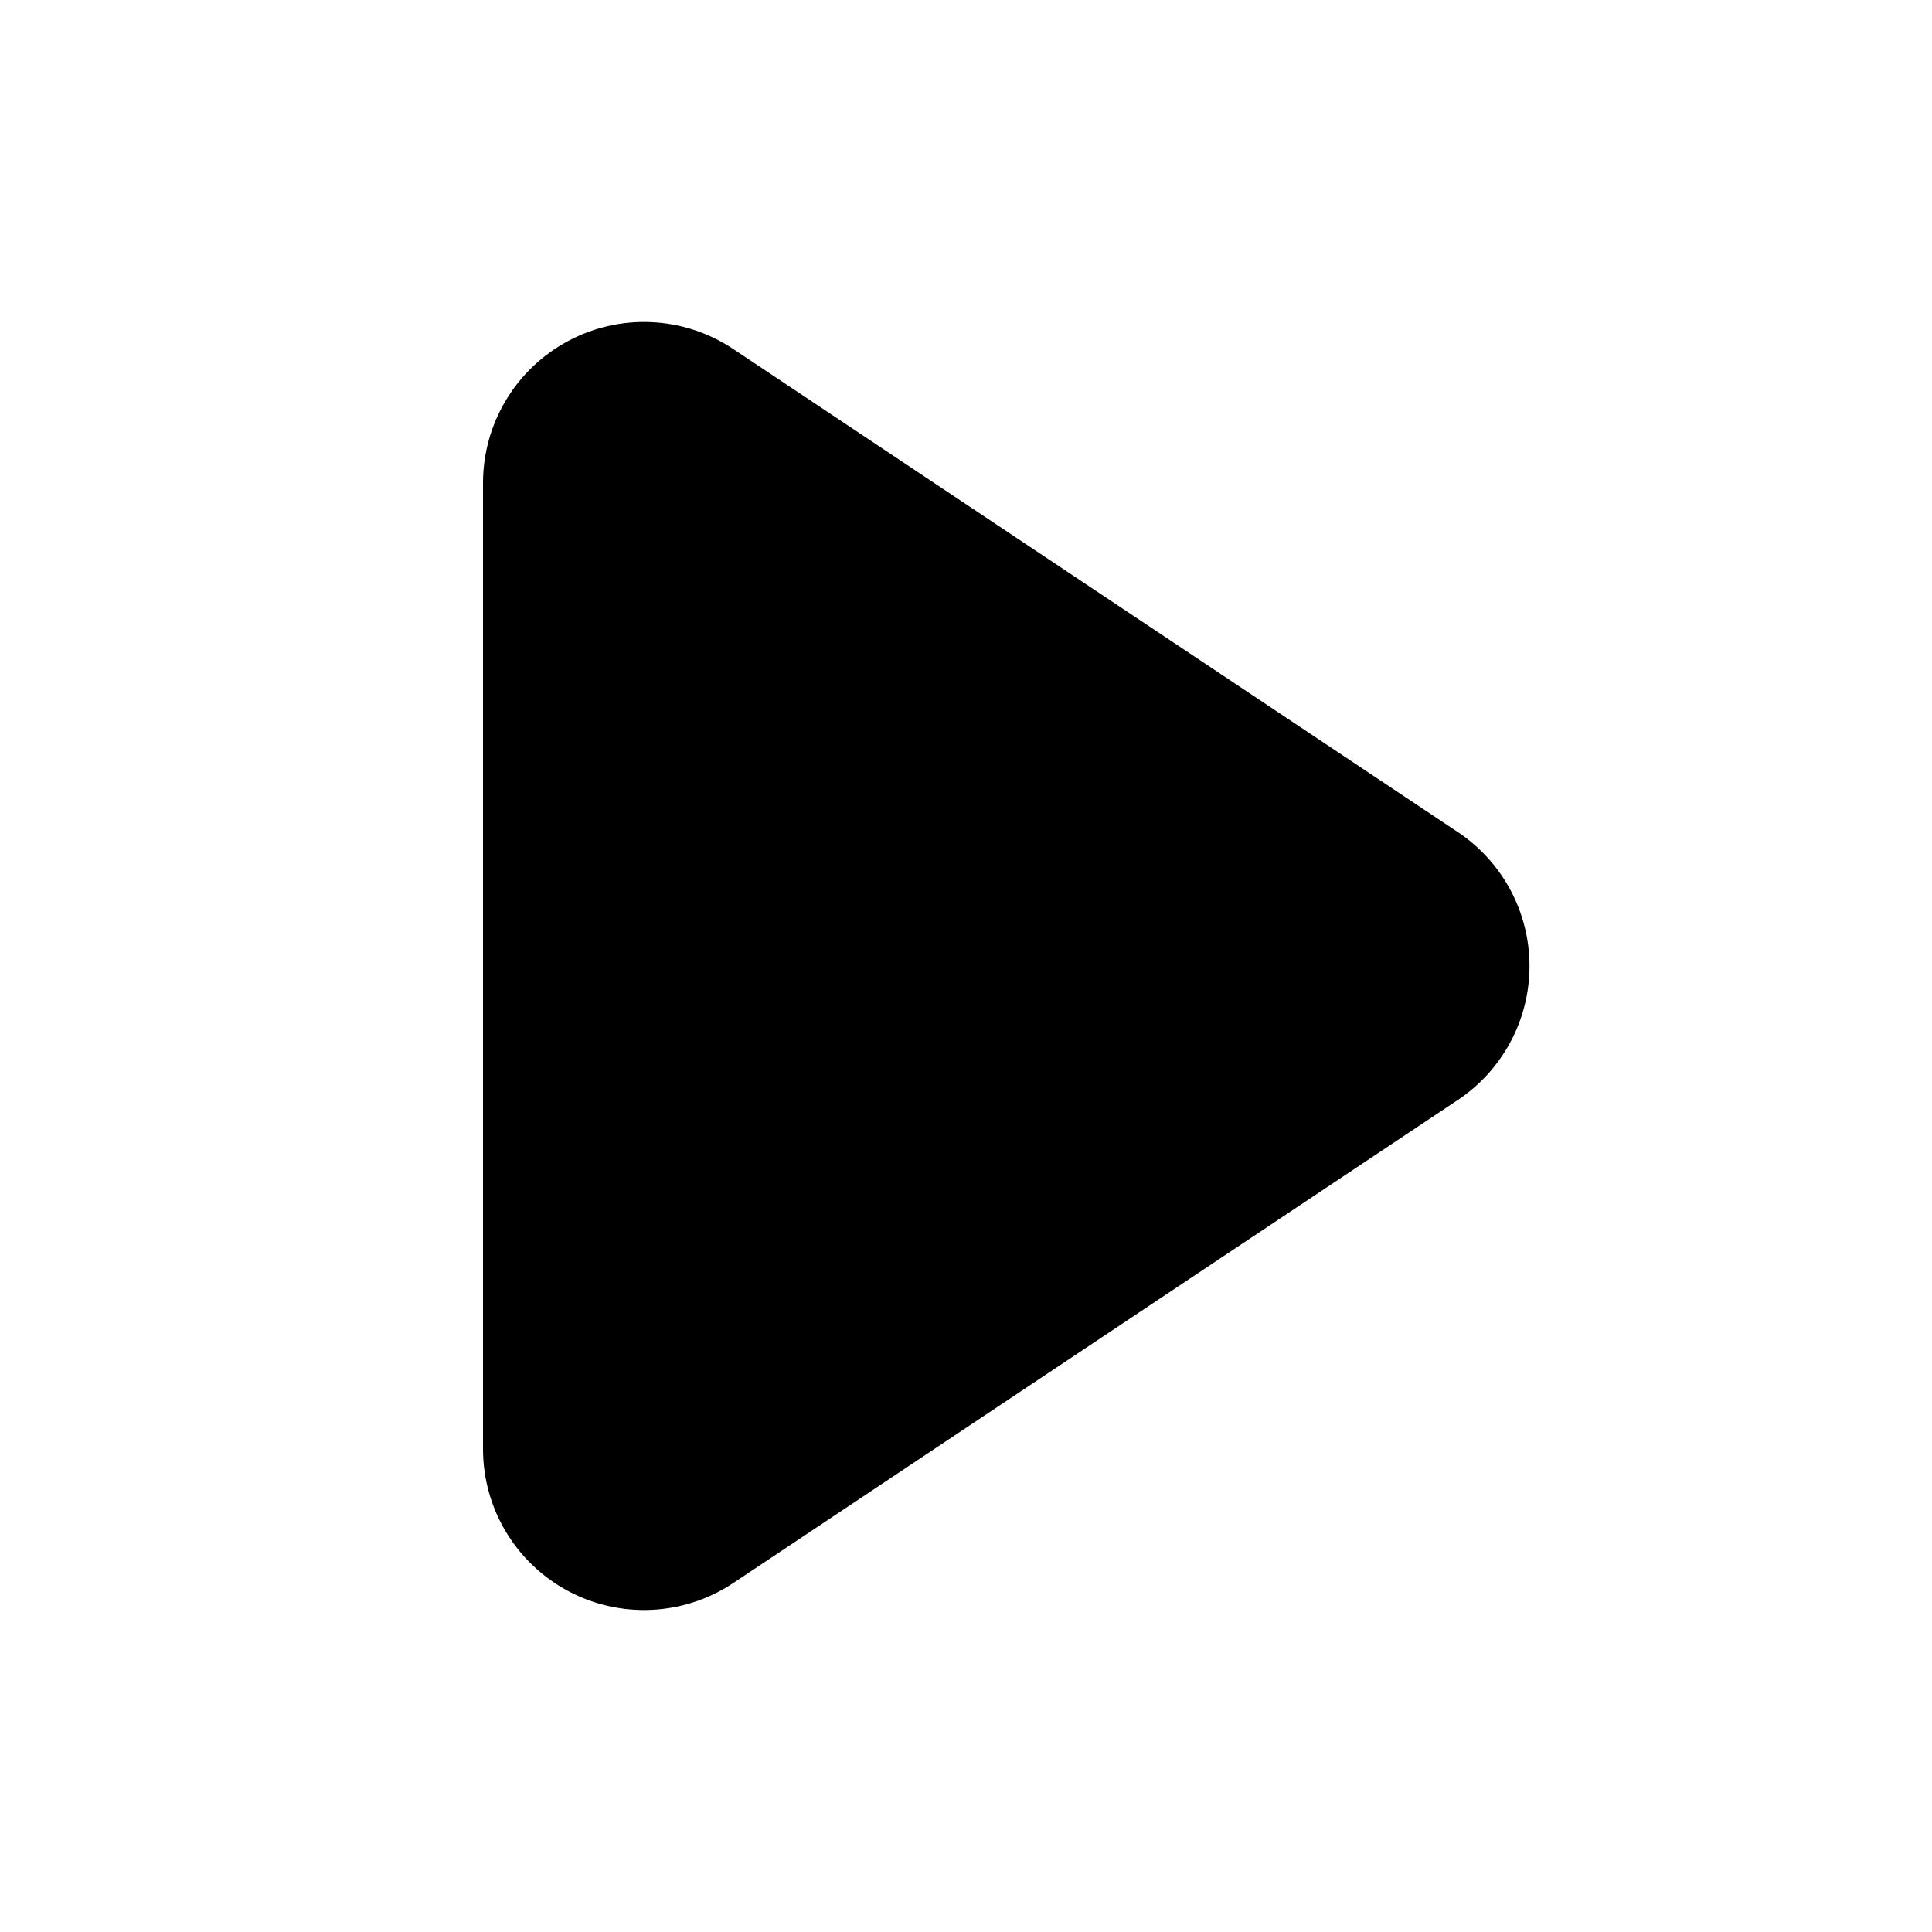
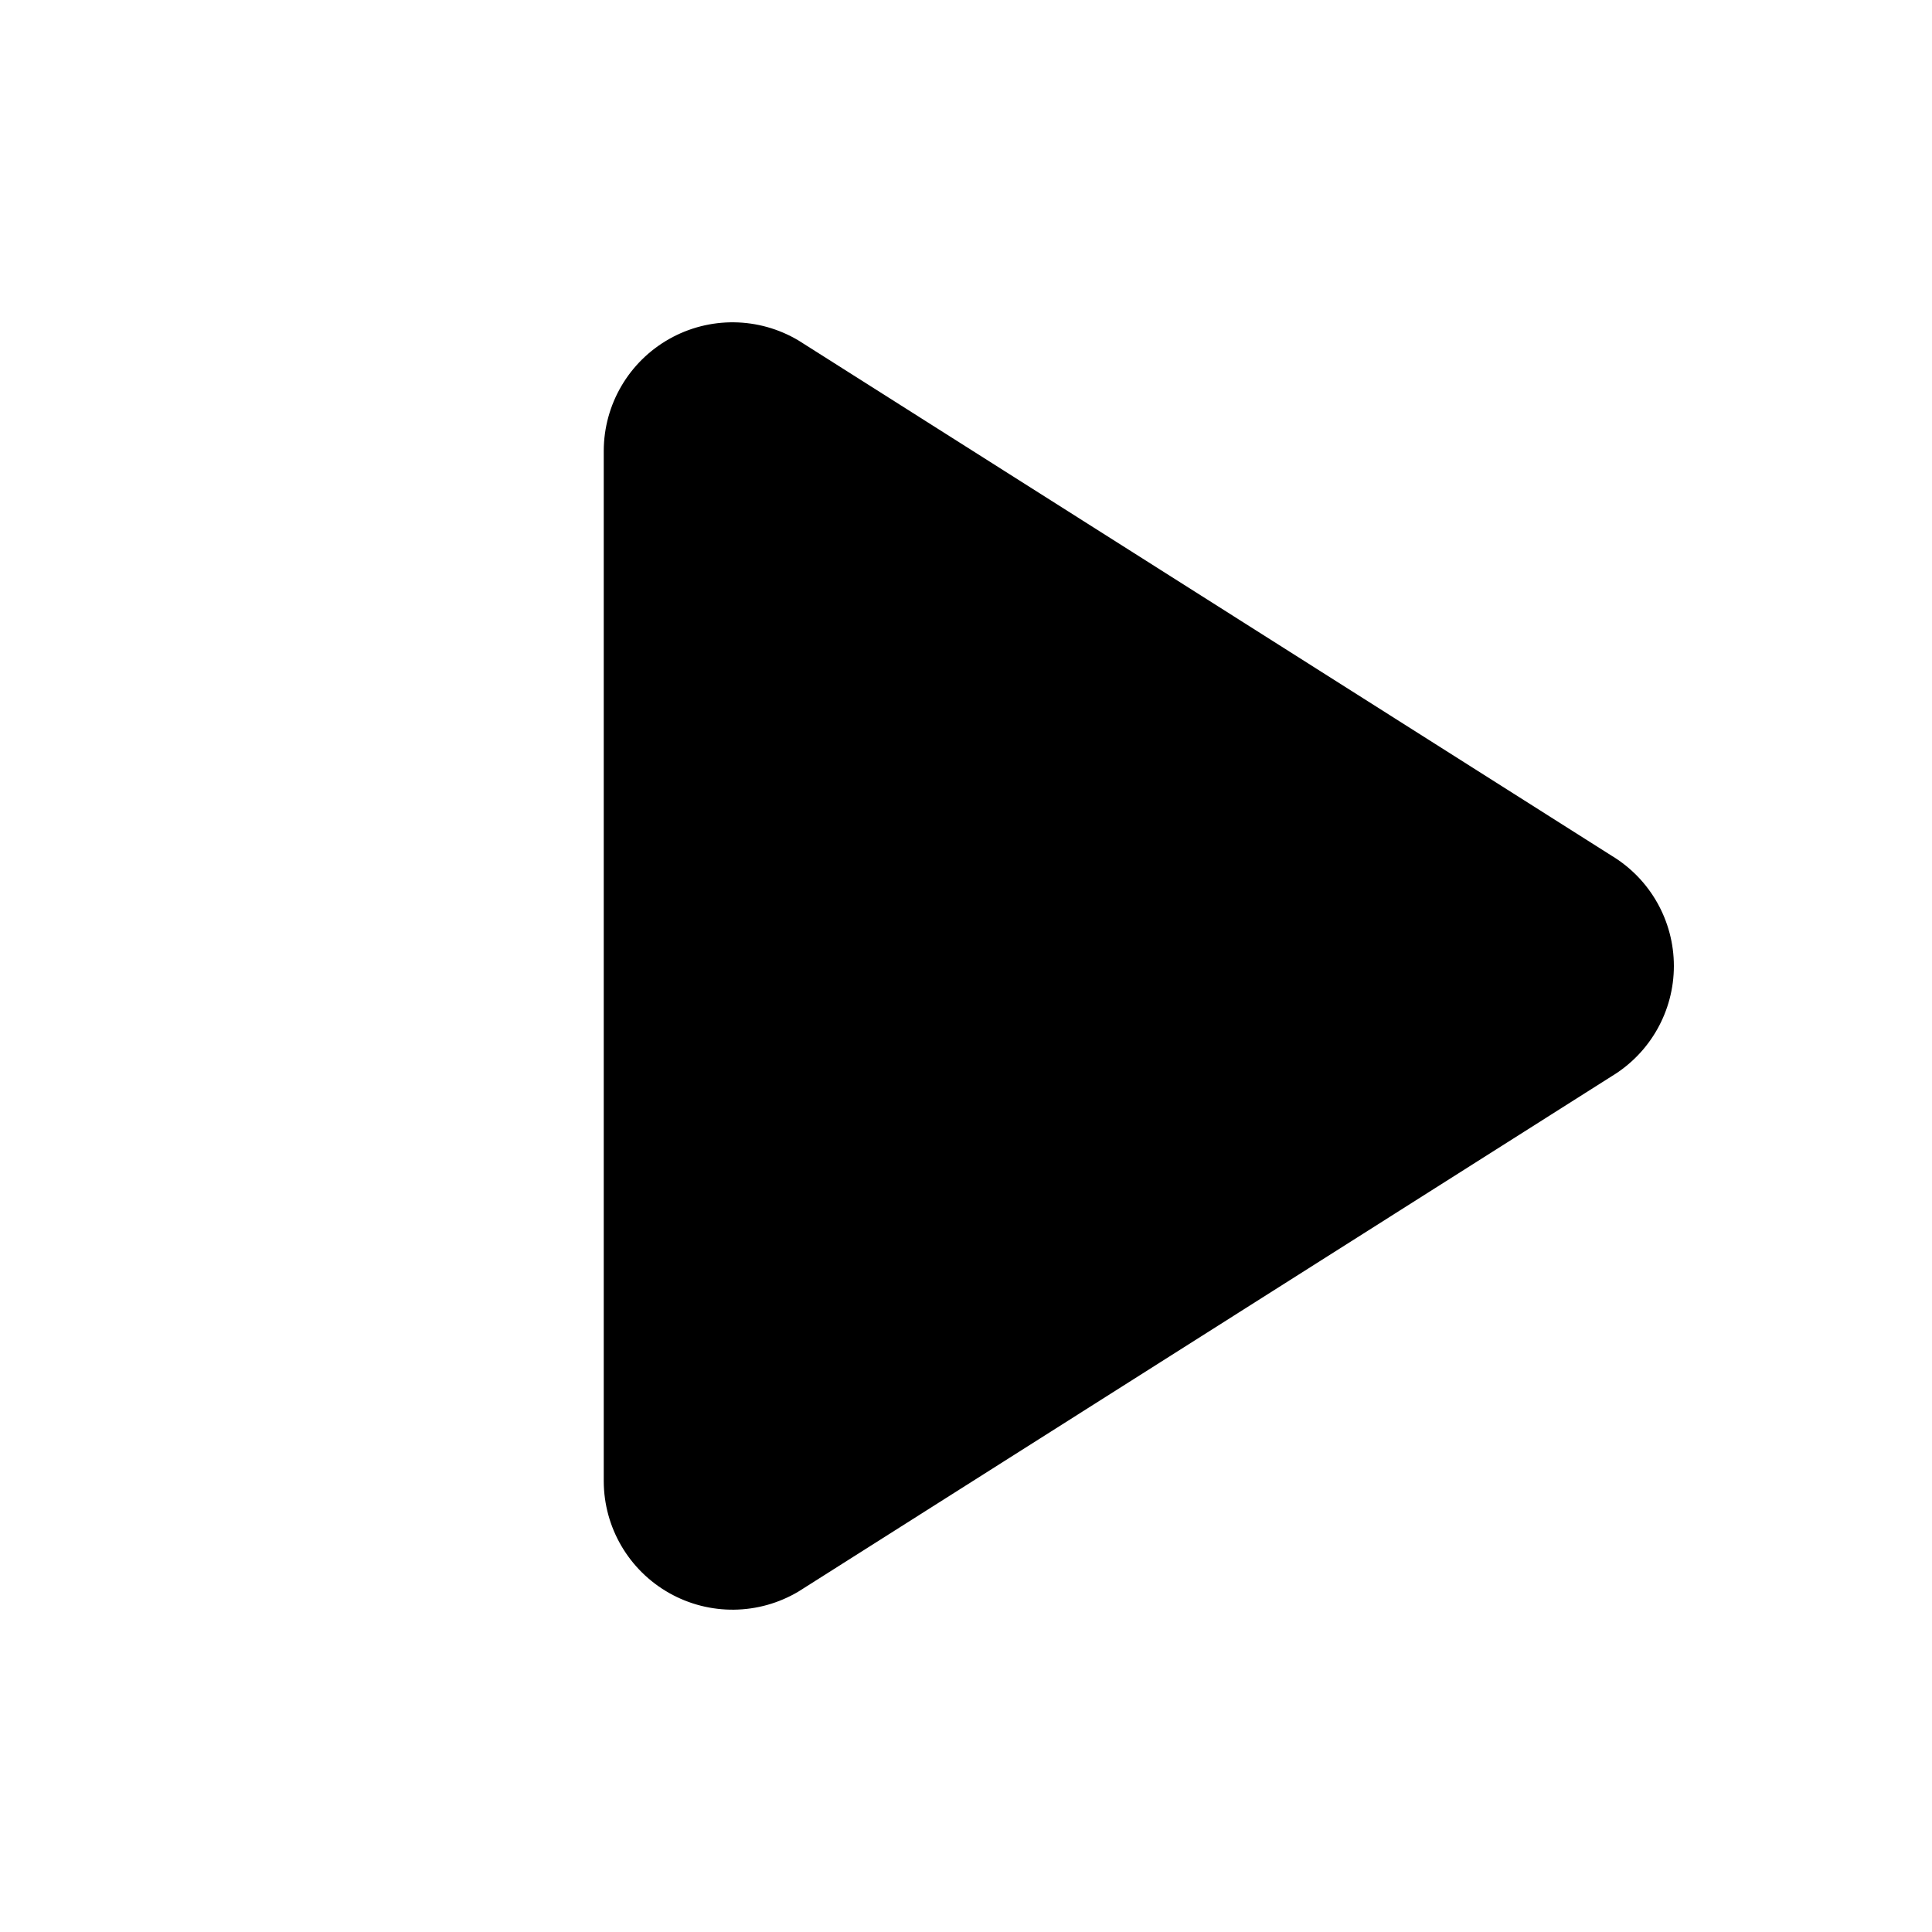
<svg xmlns="http://www.w3.org/2000/svg" viewBox="0 0 24 24" width="192" height="192" fill="currentColor">
-   <path d="M18.109 10.336l-9-6a1.997 1.997 0 00-2.053-.099A2 2 0 006 6v12a2 2 0 003.11 1.664l9-6a2 2 0 00-.001-3.328z" />
+   <path d="M7.5 5.6a1.6 1.6 0 0 1 2.42-1.37l10.1 6.4a1.6 1.6 0 0 1 0 2.74l-10.1 6.4A1.6 1.6 0 0 1 7.5 18.4z" />
</svg>
